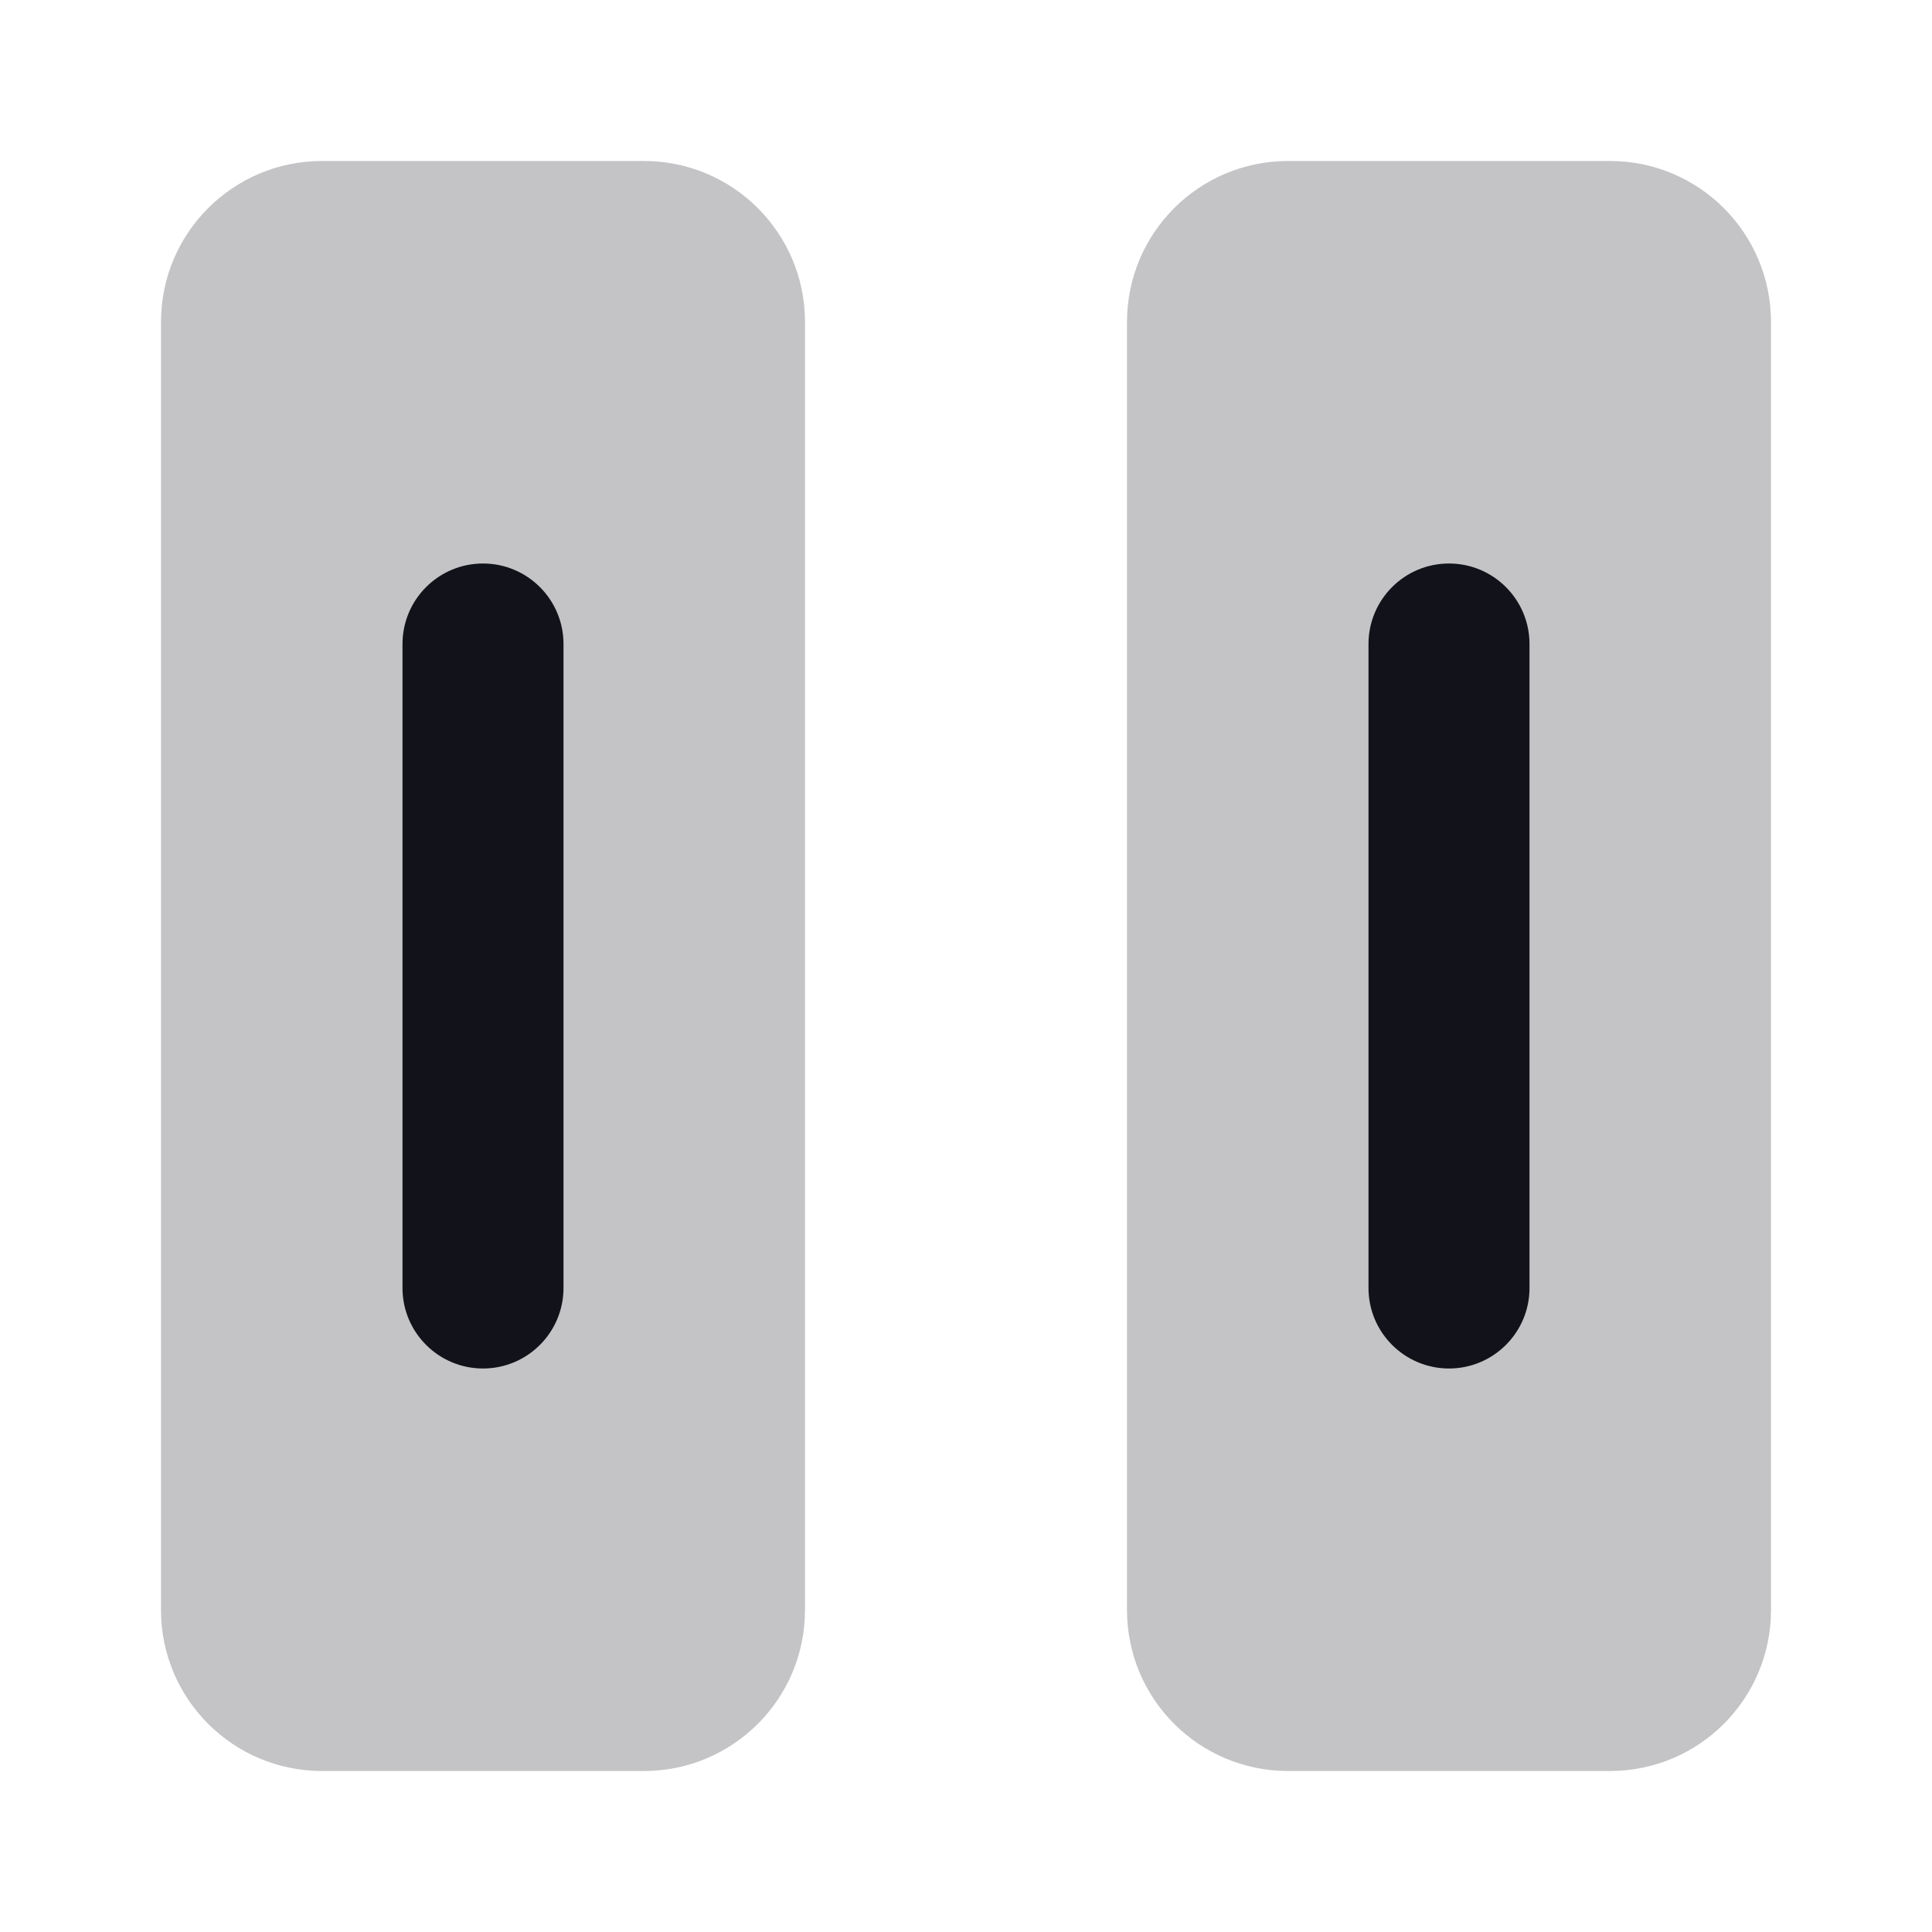
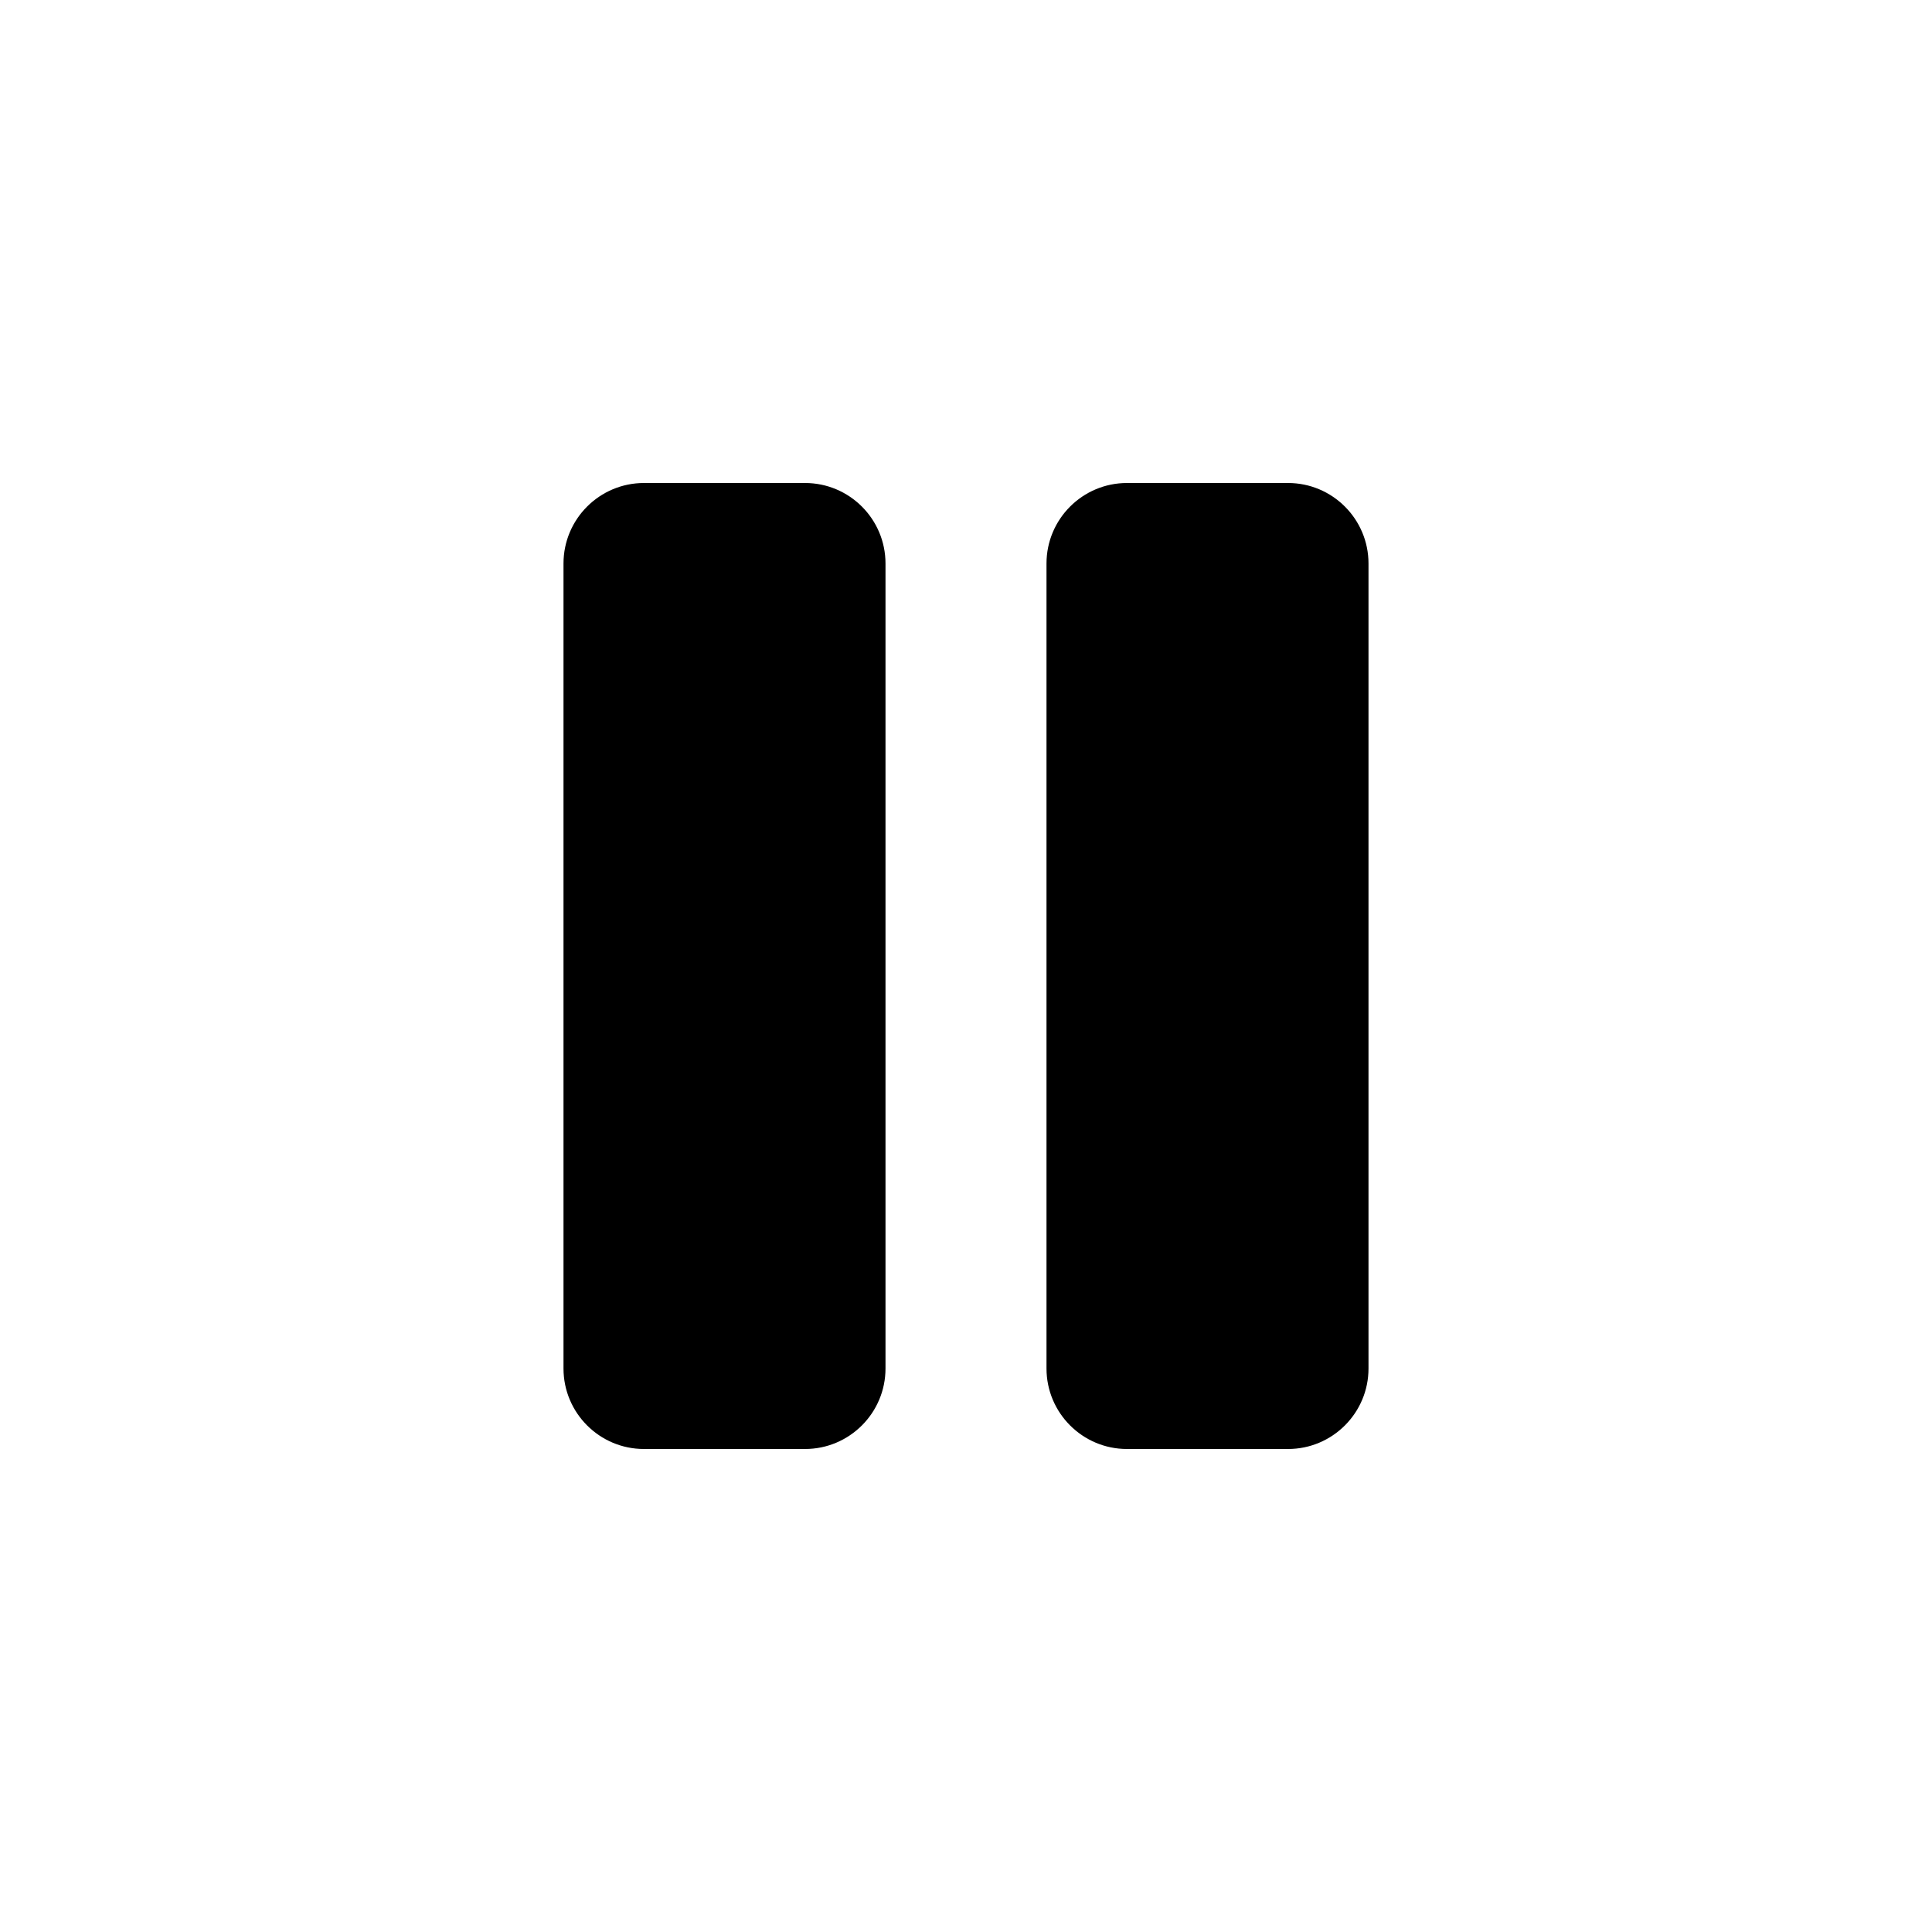
- <svg xmlns="http://www.w3.org/2000/svg" width="24" height="24" viewBox="0 0 24 24" fill="none">
-   <g opacity="0.25">
-     <path d="M4 2C2.895 2 2 2.895 2 4V20C2 21.105 2.895 22 4 22H8C9.105 22 10 21.105 10 20V4C10 2.895 9.105 2 8 2H4Z" fill="#12131A" />
-     <path d="M16 2C14.895 2 14 2.895 14 4V20C14 21.105 14.895 22 16 22H20C21.105 22 22 21.105 22 20V4C22 2.895 21.105 2 20 2H16Z" fill="#12131A" />
+ <svg xmlns="http://www.w3.org/2000/svg" width="24px" height="24px" viewBox="0 0 24 24" version="1.1">
+   <defs />
+   <g id="Stockholm-icons-/-Media-/-Pause" stroke="none" stroke-width="1" fill="none" fill-rule="evenodd">
+     <rect id="bound" x="0" y="0" width="24" height="24" />
+     <path d="M8,6 L10,6 C10.552,6 11,6.448 11,7 L11,17 C11,17.552 10.552,18 10,18 L8,18 C7.448,18 7,17.552 7,17 L7,7 C7,6.448 7.448,6 8,6 Z M14,6 L16,6 C16.552,6 17,6.448 17,7 L17,17 C17,17.552 16.552,18 16,18 L14,18 C13.448,18 13,17.552 13,17 L13,7 C13,6.448 13.448,6 14,6 Z" id="Combined-Shape" fill="#000000" />
  </g>
-   <path d="M6 7C5.448 7 5 7.448 5 8V16C5 16.552 5.448 17 6 17C6.552 17 7 16.552 7 16V8C7 7.448 6.552 7 6 7Z" fill="#12131A" />
-   <path d="M18 7C17.448 7 17 7.448 17 8V16C17 16.552 17.448 17 18 17C18.552 17 19 16.552 19 16V8C19 7.448 18.552 7 18 7Z" fill="#12131A" />
</svg>
